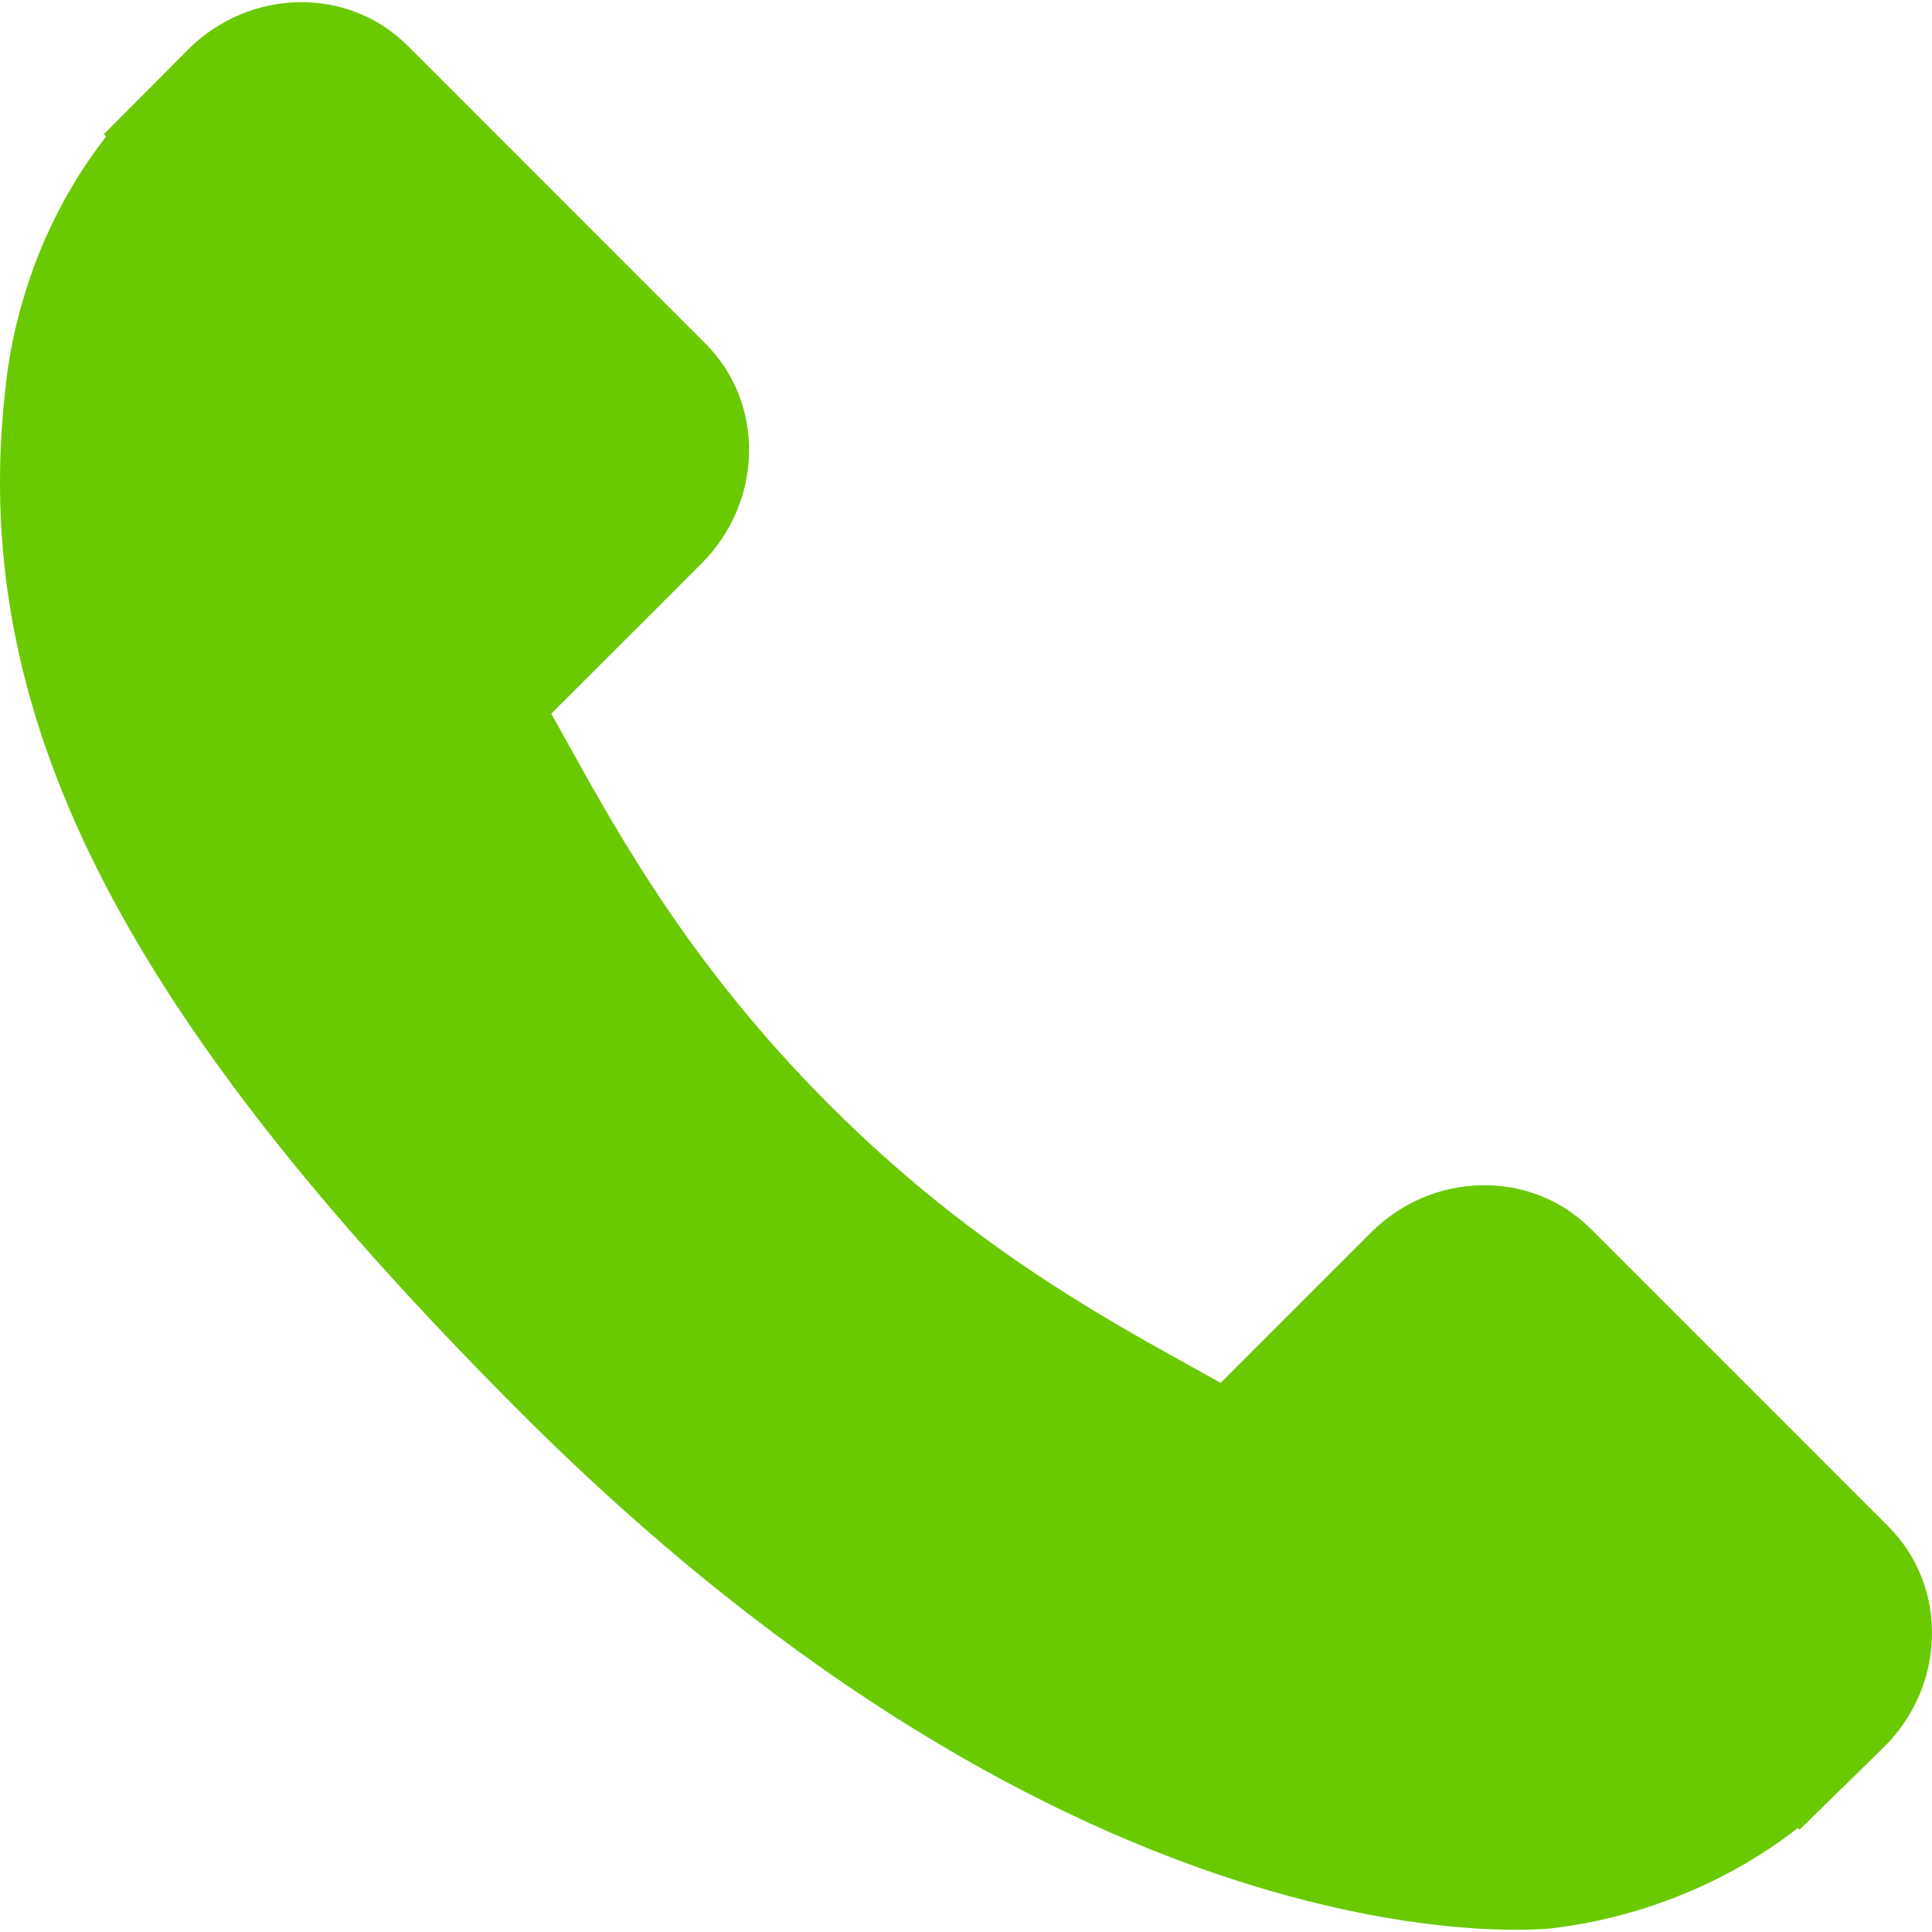
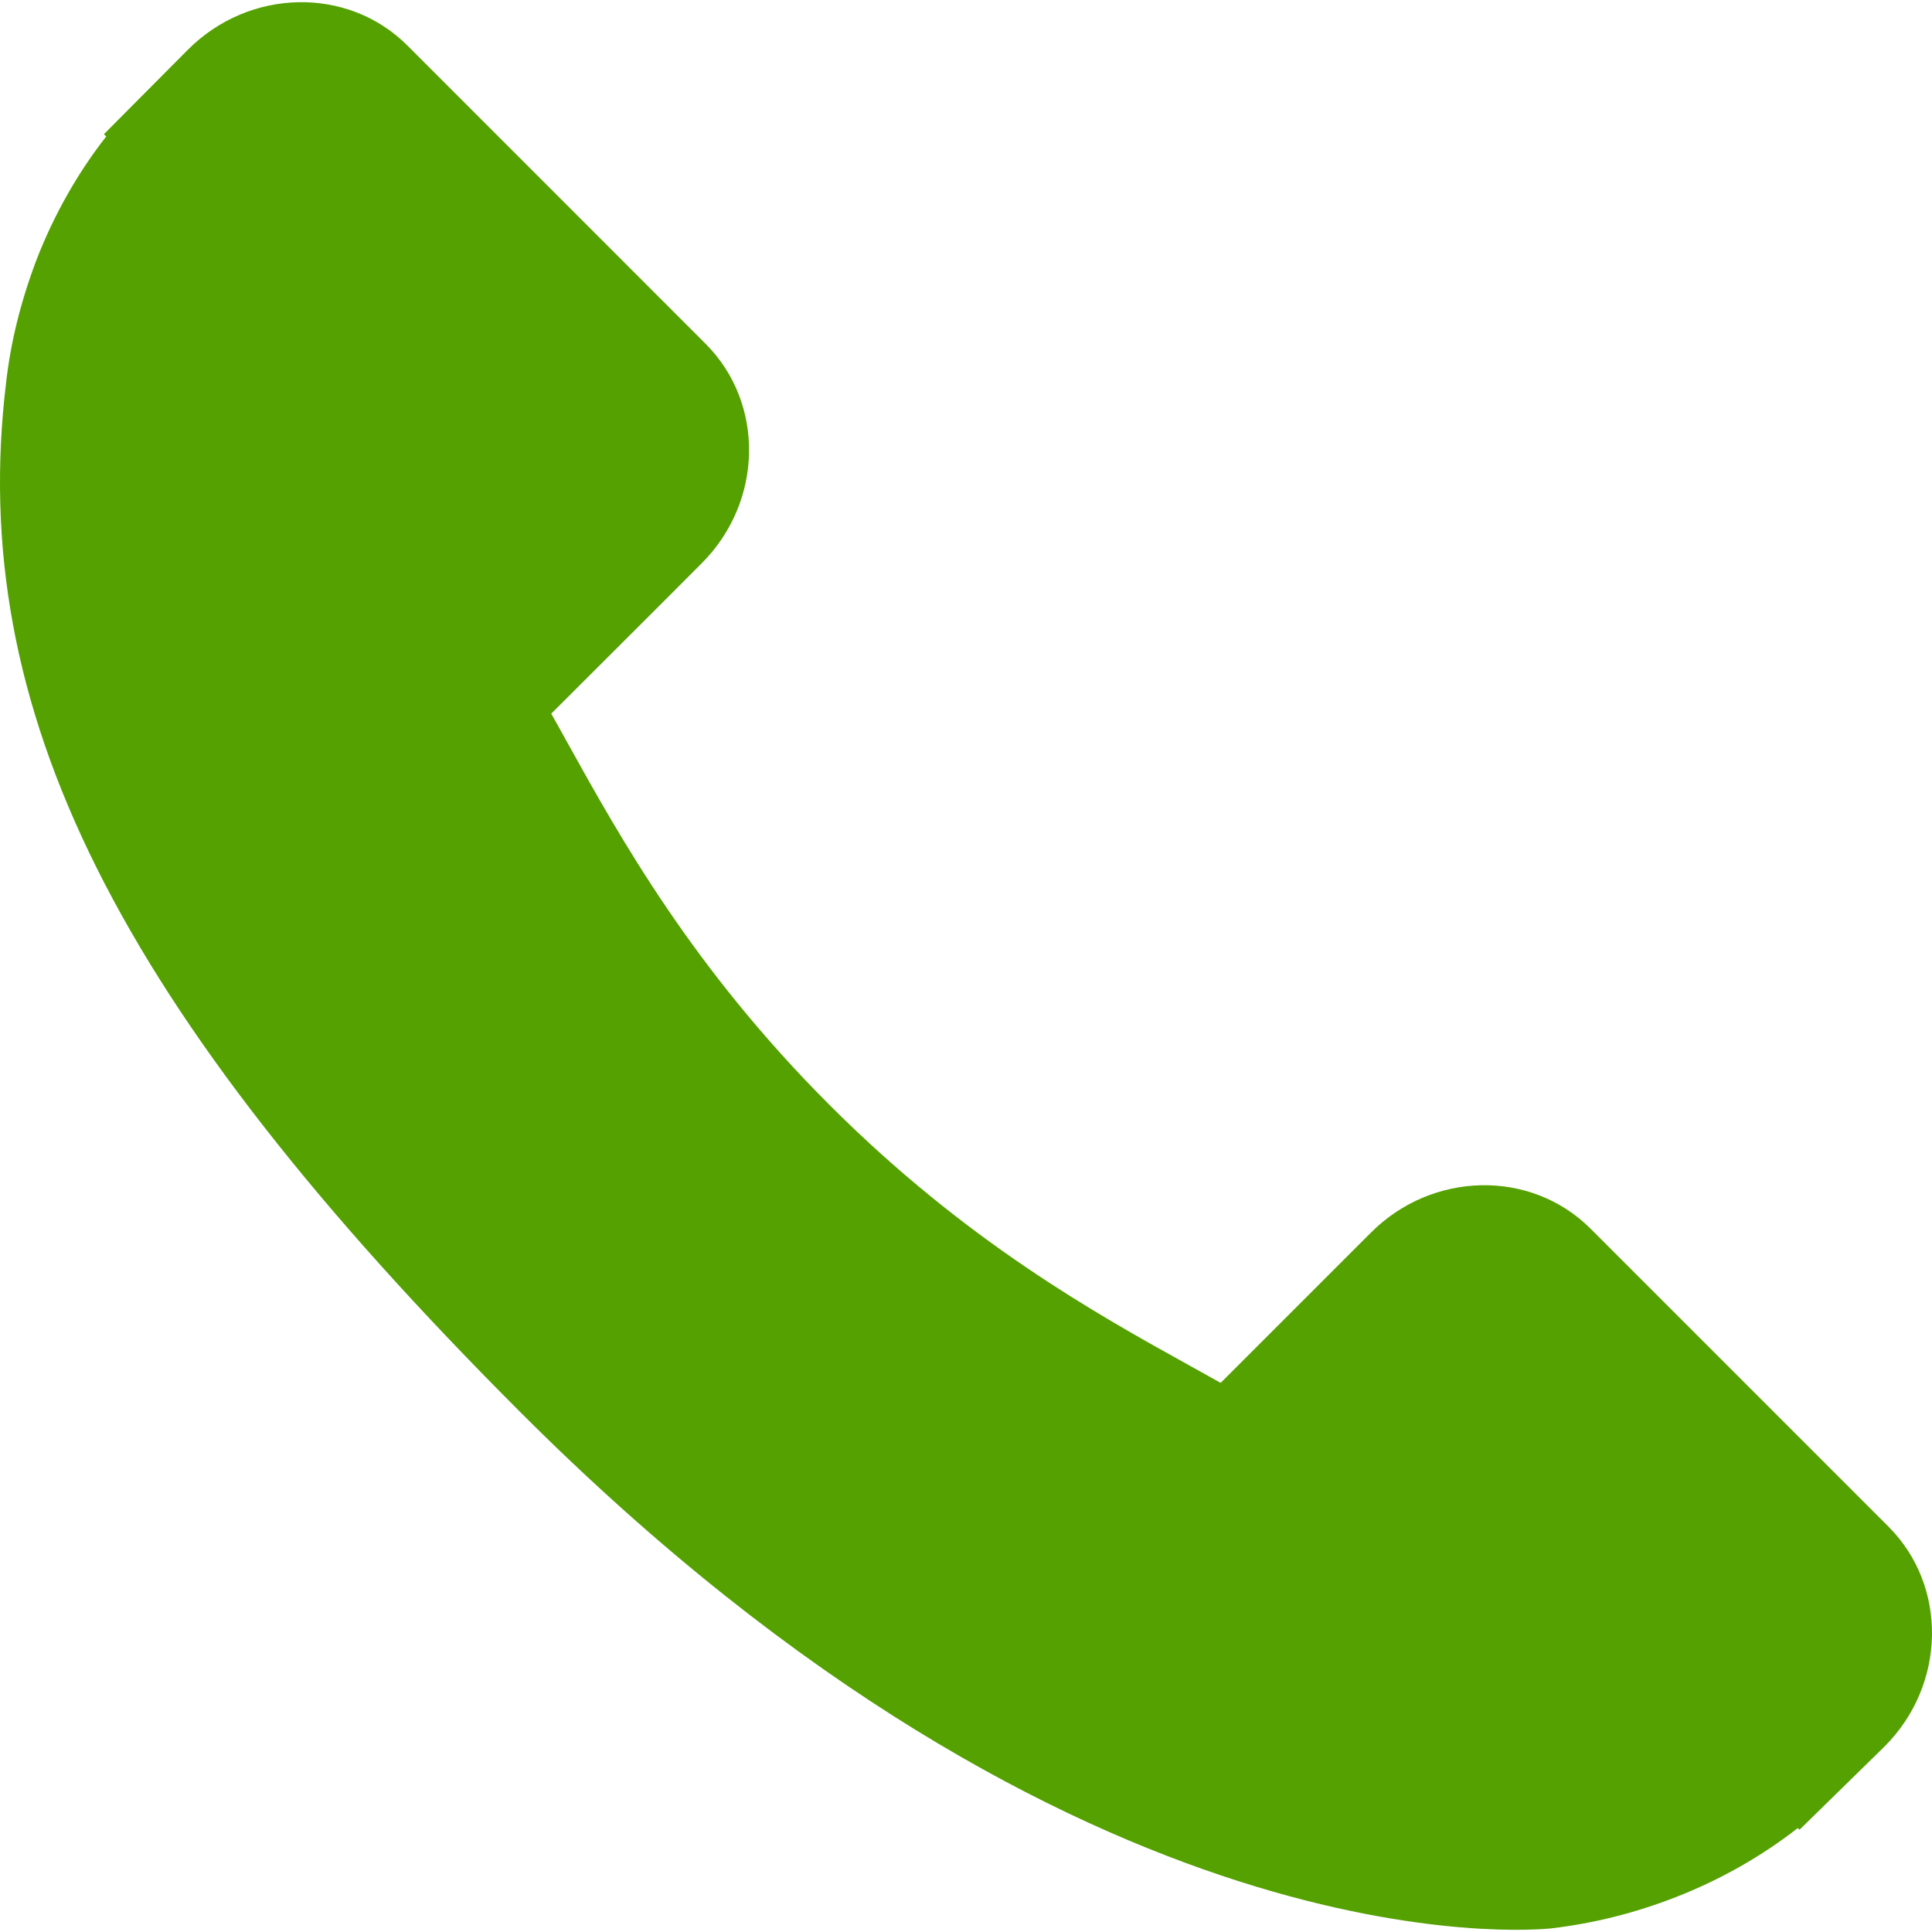
- <svg xmlns="http://www.w3.org/2000/svg" version="1.1" fill="#69CA01" x="0px" y="0px" width="348.077px" height="348.077px" viewBox="0 0 348.077 348.077" style="enable-background:new 0 0 348.077 348.077;" xml:space="preserve">
+ <svg xmlns="http://www.w3.org/2000/svg" version="1.1" fill="#54a101" x="0px" y="0px" width="348.077px" height="348.077px" viewBox="0 0 348.077 348.077" style="enable-background:new 0 0 348.077 348.077;" xml:space="preserve">
  <g>
    <g>
      <g>
        <path d="M340.273,275.083l-53.755-53.761c-10.707-10.664-28.438-10.34-39.518,0.744l-27.082,27.076     c-1.711-0.943-3.482-1.928-5.344-2.973c-17.102-9.476-40.509-22.464-65.14-47.113c-24.704-24.701-37.704-48.144-47.209-65.257     c-1.003-1.813-1.964-3.561-2.913-5.221l18.176-18.149l8.936-8.947c11.097-11.1,11.403-28.826,0.721-39.521L73.39,8.194     C62.708-2.486,44.969-2.162,33.872,8.938l-15.15,15.237l0.414,0.411c-5.08,6.482-9.325,13.958-12.484,22.02     C3.74,54.28,1.927,61.603,1.098,68.941C-6,127.785,20.89,181.564,93.866,254.541c100.875,100.868,182.167,93.248,185.674,92.876     c7.638-0.913,14.958-2.738,22.397-5.627c7.992-3.122,15.463-7.361,21.941-12.43l0.331,0.294l15.348-15.029     C350.631,303.527,350.95,285.795,340.273,275.083z" />
      </g>
    </g>
  </g>
  <g>
</g>
</svg>
